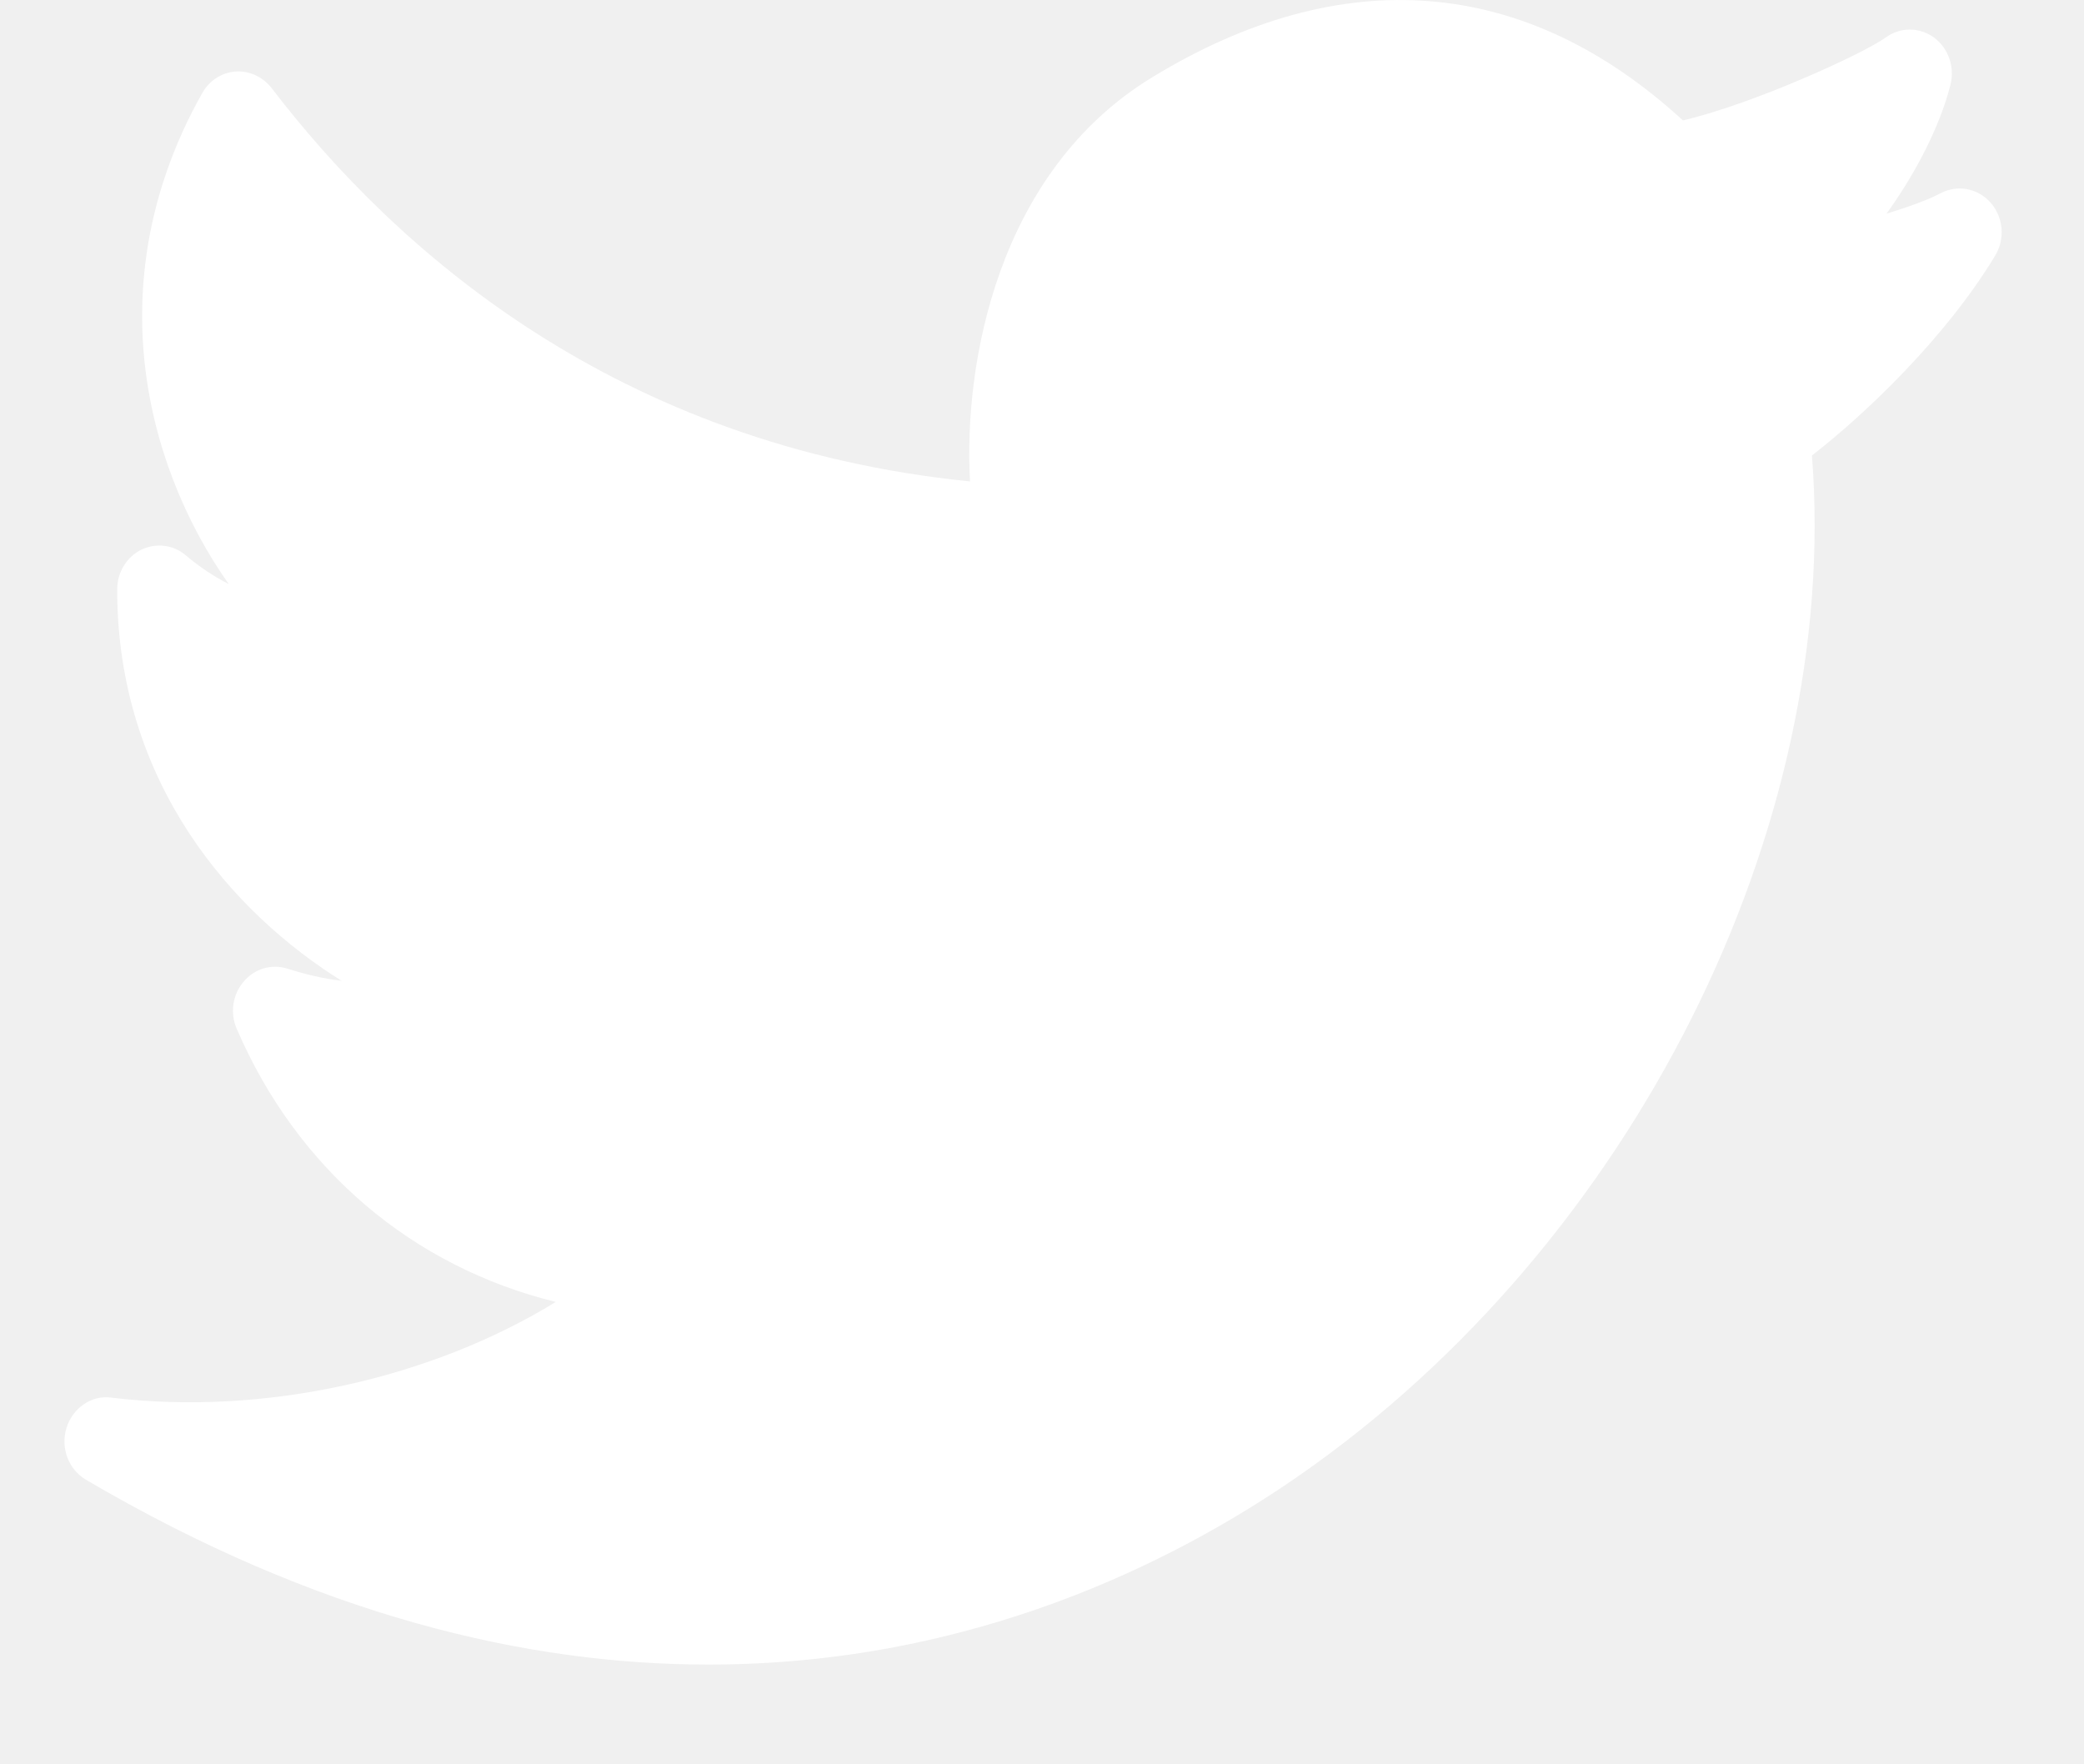
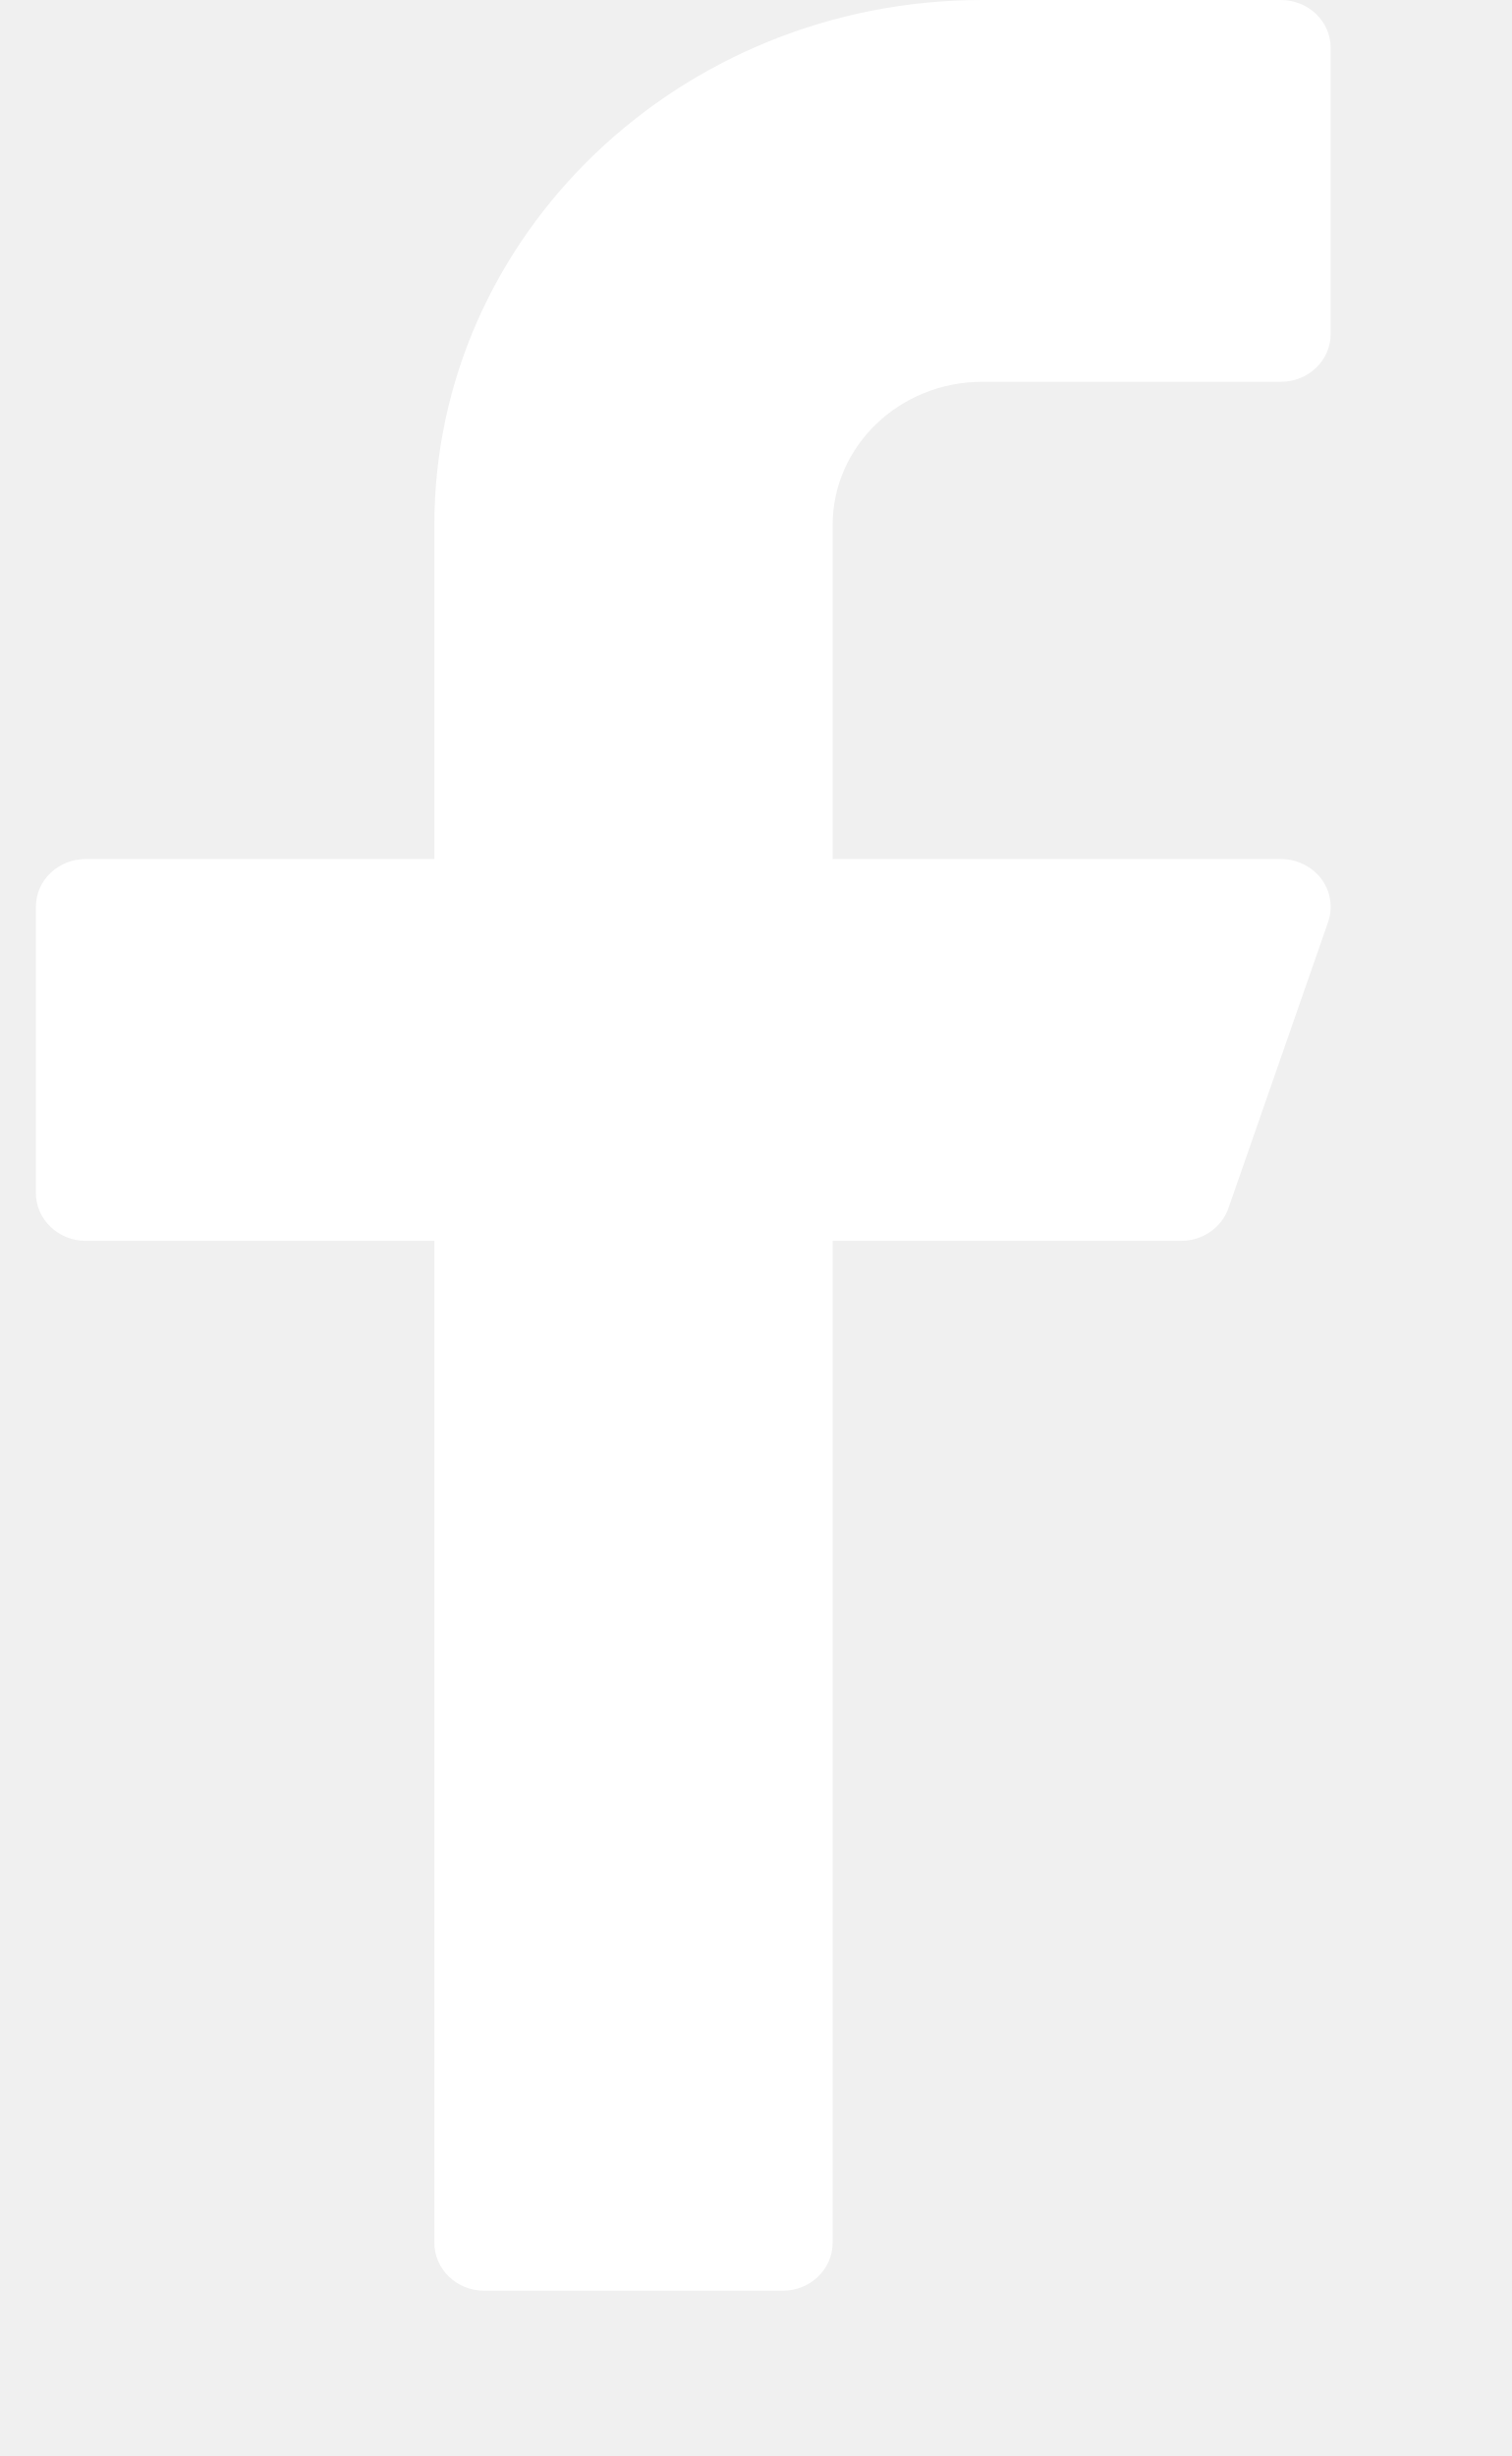
- <svg xmlns="http://www.w3.org/2000/svg" width="13" height="11" viewBox="0 0 13 11" fill="none">
-   <path d="M12.418 1.265C12.338 1.173 12.209 1.15 12.104 1.206C12.038 1.242 11.914 1.288 11.768 1.333C11.953 1.076 12.101 0.788 12.167 0.529C12.195 0.418 12.154 0.3 12.064 0.234C11.973 0.168 11.853 0.168 11.763 0.234C11.62 0.337 10.933 0.65 10.498 0.751C9.517 -0.149 8.374 -0.242 7.186 0.483C6.22 1.073 6.01 2.272 6.051 3.003C3.841 2.78 2.467 1.559 1.694 0.549C1.639 0.478 1.552 0.44 1.47 0.446C1.384 0.452 1.306 0.502 1.262 0.58C0.897 1.226 0.795 1.94 0.97 2.645C1.066 3.029 1.233 3.369 1.427 3.643C1.334 3.596 1.244 3.536 1.159 3.464C1.081 3.397 0.973 3.385 0.881 3.429C0.789 3.475 0.731 3.571 0.731 3.677C0.731 4.888 1.455 5.696 2.131 6.118C2.022 6.105 1.908 6.079 1.793 6.042C1.694 6.011 1.587 6.042 1.519 6.124C1.45 6.205 1.434 6.32 1.477 6.418C1.856 7.297 2.576 7.902 3.467 8.121C2.689 8.599 1.648 8.833 0.695 8.718C0.572 8.7 0.454 8.782 0.415 8.906C0.376 9.03 0.427 9.166 0.536 9.23C1.982 10.079 3.289 10.383 4.419 10.383C6.063 10.383 7.331 9.741 8.104 9.204C10.186 7.758 11.484 5.163 11.303 2.841C11.636 2.583 12.136 2.107 12.445 1.596C12.509 1.492 12.498 1.356 12.418 1.265Z" fill="white" />
+ <svg xmlns="http://www.w3.org/2000/svg" width="8" height="13" viewBox="0 0 8 13" fill="none">
+   <path d="M5.198 2.021H6.779C6.925 2.021 7.043 1.908 7.043 1.768V0.253C7.043 0.113 6.925 0 6.779 0H5.198C3.599 0 2.299 1.246 2.299 2.779V4.547H0.454C0.308 4.547 0.19 4.66 0.19 4.799V6.315C0.19 6.454 0.308 6.568 0.454 6.568H2.299V11.872C2.299 12.011 2.417 12.125 2.562 12.125H4.144C4.289 12.125 4.407 12.011 4.407 11.872V6.568H6.252C6.365 6.568 6.466 6.498 6.502 6.395L7.03 4.879C7.056 4.802 7.043 4.718 6.993 4.651C6.943 4.586 6.864 4.547 6.779 4.547H4.407V2.779C4.407 2.361 4.762 2.021 5.198 2.021Z" fill="white" />
</svg>
